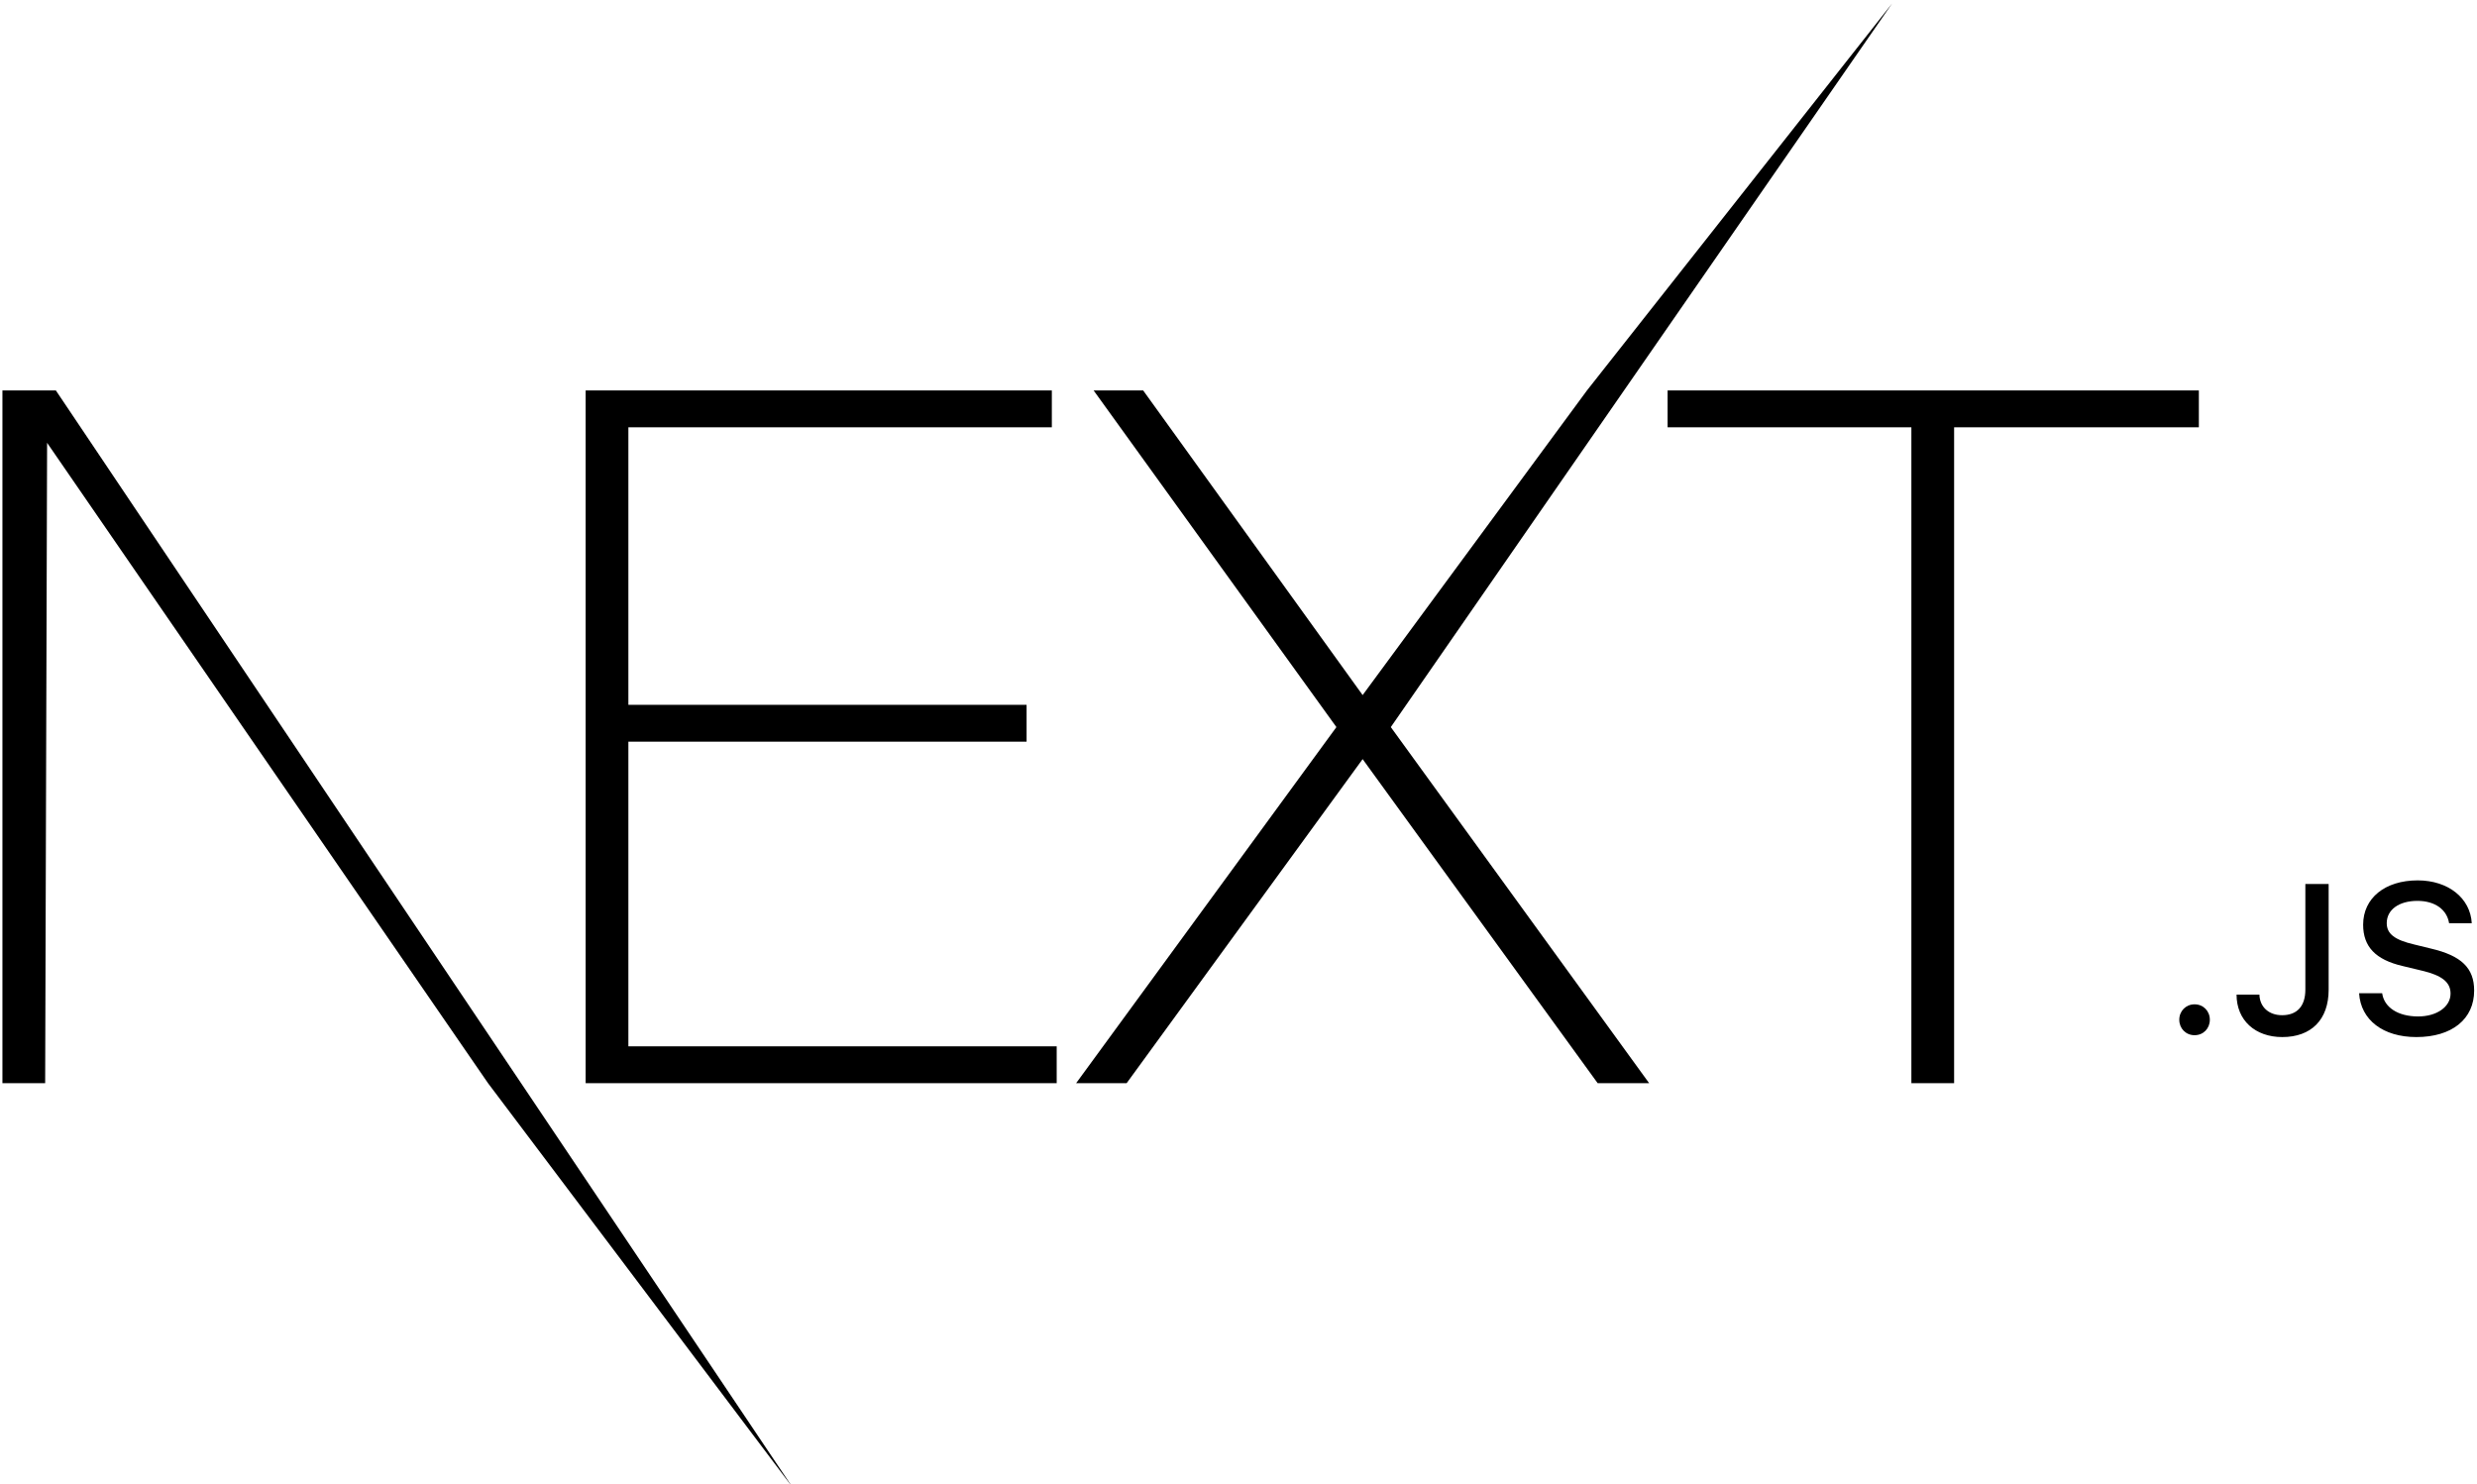
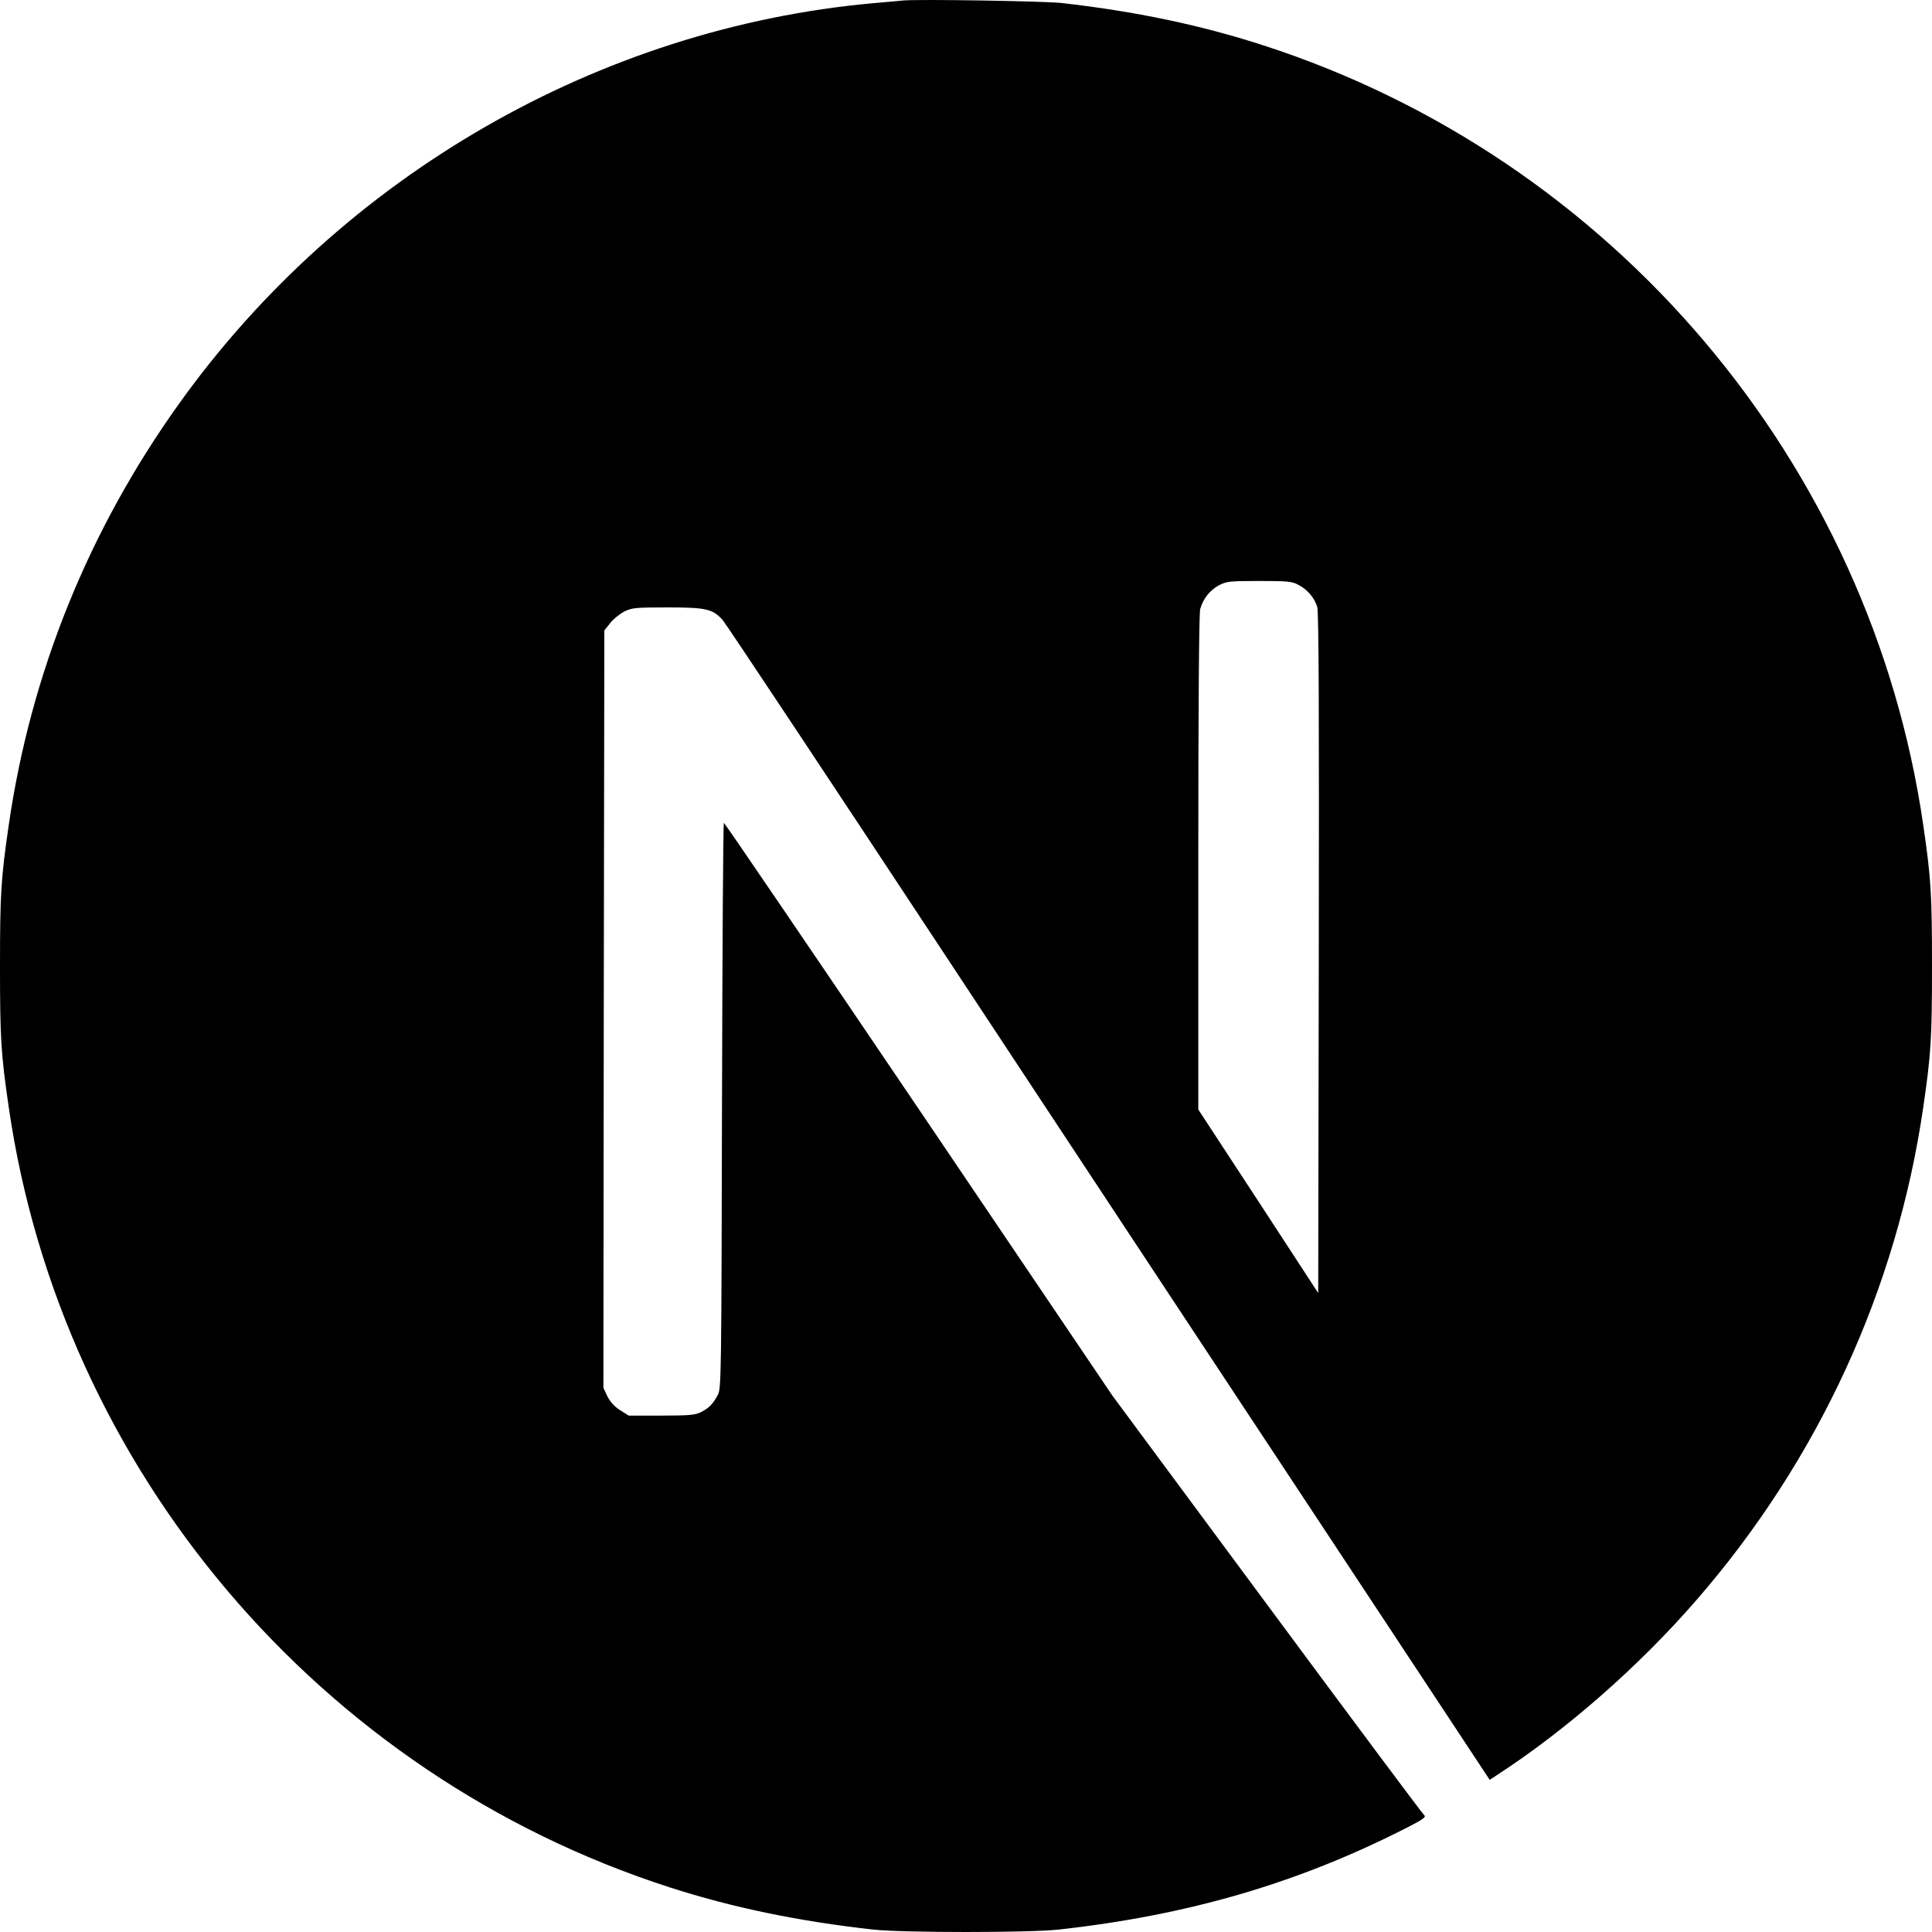
- <svg xmlns="http://www.w3.org/2000/svg" width="207px" height="124px" viewBox="0 0 207 124" version="1.1">
-   <defs />
-   <g id="Page-1" stroke="none" stroke-width="1" fill="none" fill-rule="evenodd">
-     <g id="Black-Next.js" transform="translate(-247, -138)" fill="#000000" fill-rule="nonzero">
-       <g id="next-black" transform="translate(247, 138)">
-         <g id="EXT-+-Type-something">
-           <path d="M48.942,32.632 L87.901,32.632 L87.901,35.714 L52.513,35.714 L52.513,58.907 L85.791,58.907 L85.791,61.989 L52.513,61.989 L52.513,87.453 L88.307,87.453 L88.307,90.534 L48.942,90.534 L48.942,32.632 Z M91.391,32.632 L95.531,32.632 L113.874,58.096 L132.623,32.632 L158.124,0.287 L116.228,60.772 L137.817,90.534 L133.516,90.534 L113.874,63.448 L94.151,90.534 L89.93,90.534 L111.682,60.772 L91.391,32.632 Z M139.359,35.714 L139.359,32.632 L183.756,32.632 L183.756,35.714 L163.303,35.714 L163.303,90.534 L159.732,90.534 L159.732,35.714 L139.359,35.714 Z" id="EXT" />
-           <polygon id="Type-something" points="0.203 32.632 4.667 32.632 66.224 124.303 40.785 90.534 3.936 37.011 3.774 90.534 0.203 90.534" />
-         </g>
-         <path d="M183.397,86.523 C184.135,86.523 184.673,85.96 184.673,85.233 C184.673,84.506 184.135,83.943 183.397,83.943 C182.667,83.943 182.12,84.506 182.12,85.233 C182.12,85.96 182.667,86.523 183.397,86.523 Z M186.906,83.13 C186.906,85.276 188.461,86.679 190.728,86.679 C193.142,86.679 194.602,85.233 194.602,82.723 L194.602,73.886 L192.656,73.886 L192.656,82.714 C192.656,84.108 191.952,84.852 190.71,84.852 C189.598,84.852 188.843,84.16 188.817,83.13 L186.906,83.13 Z M197.147,83.017 C197.286,85.25 199.153,86.679 201.933,86.679 C204.903,86.679 206.762,85.181 206.762,82.792 C206.762,80.914 205.702,79.875 203.131,79.278 L201.75,78.94 C200.117,78.56 199.457,78.049 199.457,77.157 C199.457,76.032 200.482,75.296 202.02,75.296 C203.479,75.296 204.486,76.015 204.669,77.166 L206.562,77.166 C206.449,75.063 204.591,73.583 202.046,73.583 C199.309,73.583 197.485,75.063 197.485,77.287 C197.485,79.122 198.519,80.213 200.786,80.741 L202.402,81.13 C204.061,81.52 204.79,82.091 204.79,83.043 C204.79,84.151 203.644,84.956 202.08,84.956 C200.404,84.956 199.24,84.203 199.075,83.017 L197.147,83.017 Z" id=".JS" />
-       </g>
-     </g>
+ <svg xmlns="http://www.w3.org/2000/svg" width="800px" height="800px" viewBox="0 0 256 256" version="1.1" preserveAspectRatio="xMidYMid">
+   <g>
+     <path d="M119.617,0.069 C119.066,0.119 117.315,0.294 115.738,0.419 C79.378,3.697 45.319,23.313 23.748,53.463 C11.736,70.227 4.054,89.243 1.151,109.385 C0.125,116.415 0,118.492 0,128.025 C0,137.558 0.125,139.635 1.151,146.666 C8.108,194.73 42.316,235.114 88.712,250.076 C97.02,252.754 105.778,254.58 115.738,255.681 C119.617,256.106 136.383,256.106 140.262,255.681 C157.454,253.779 172.018,249.526 186.382,242.195 C188.584,241.069 189.01,240.769 188.709,240.518 C188.509,240.368 179.125,227.783 167.864,212.57 L147.394,184.922 L121.744,146.966 C107.63,126.098 96.019,109.034 95.919,109.034 C95.819,109.009 95.718,125.873 95.668,146.465 C95.593,182.52 95.568,183.971 95.118,184.822 C94.467,186.048 93.967,186.549 92.916,187.099 C92.115,187.499 91.414,187.574 87.636,187.574 L83.306,187.574 L82.155,186.849 C81.404,186.373 80.854,185.748 80.479,185.022 L79.953,183.896 L80.003,133.73 L80.078,83.538 L80.854,82.562 C81.254,82.037 82.105,81.361 82.706,81.036 C83.732,80.536 84.132,80.486 88.461,80.486 C93.566,80.486 94.417,80.686 95.743,82.137 C96.119,82.537 110.007,103.455 126.624,128.651 C143.24,153.846 165.962,188.25 177.123,205.139 L197.393,235.84 L198.419,235.164 C207.503,229.259 217.112,220.852 224.719,212.095 C240.91,193.504 251.345,170.836 254.849,146.666 C255.875,139.635 256,137.558 256,128.025 C256,118.492 255.875,116.415 254.849,109.385 C247.892,61.32 213.684,20.936 167.288,5.974 C159.105,3.322 150.397,1.495 140.637,0.394 C138.235,0.144 121.694,-0.131 119.617,0.069 L119.617,0.069 Z M172.018,77.483 C173.219,78.084 174.195,79.235 174.545,80.436 C174.746,81.086 174.796,94.998 174.746,126.349 L174.671,171.336 L166.738,159.176 L158.78,147.016 L158.78,114.314 C158.78,93.171 158.88,81.286 159.03,80.711 C159.431,79.31 160.307,78.209 161.508,77.558 C162.534,77.033 162.909,76.983 166.838,76.983 C170.542,76.983 171.192,77.033 172.018,77.483 Z" fill="#000000">
+ 
+ </path>
  </g>
</svg>
